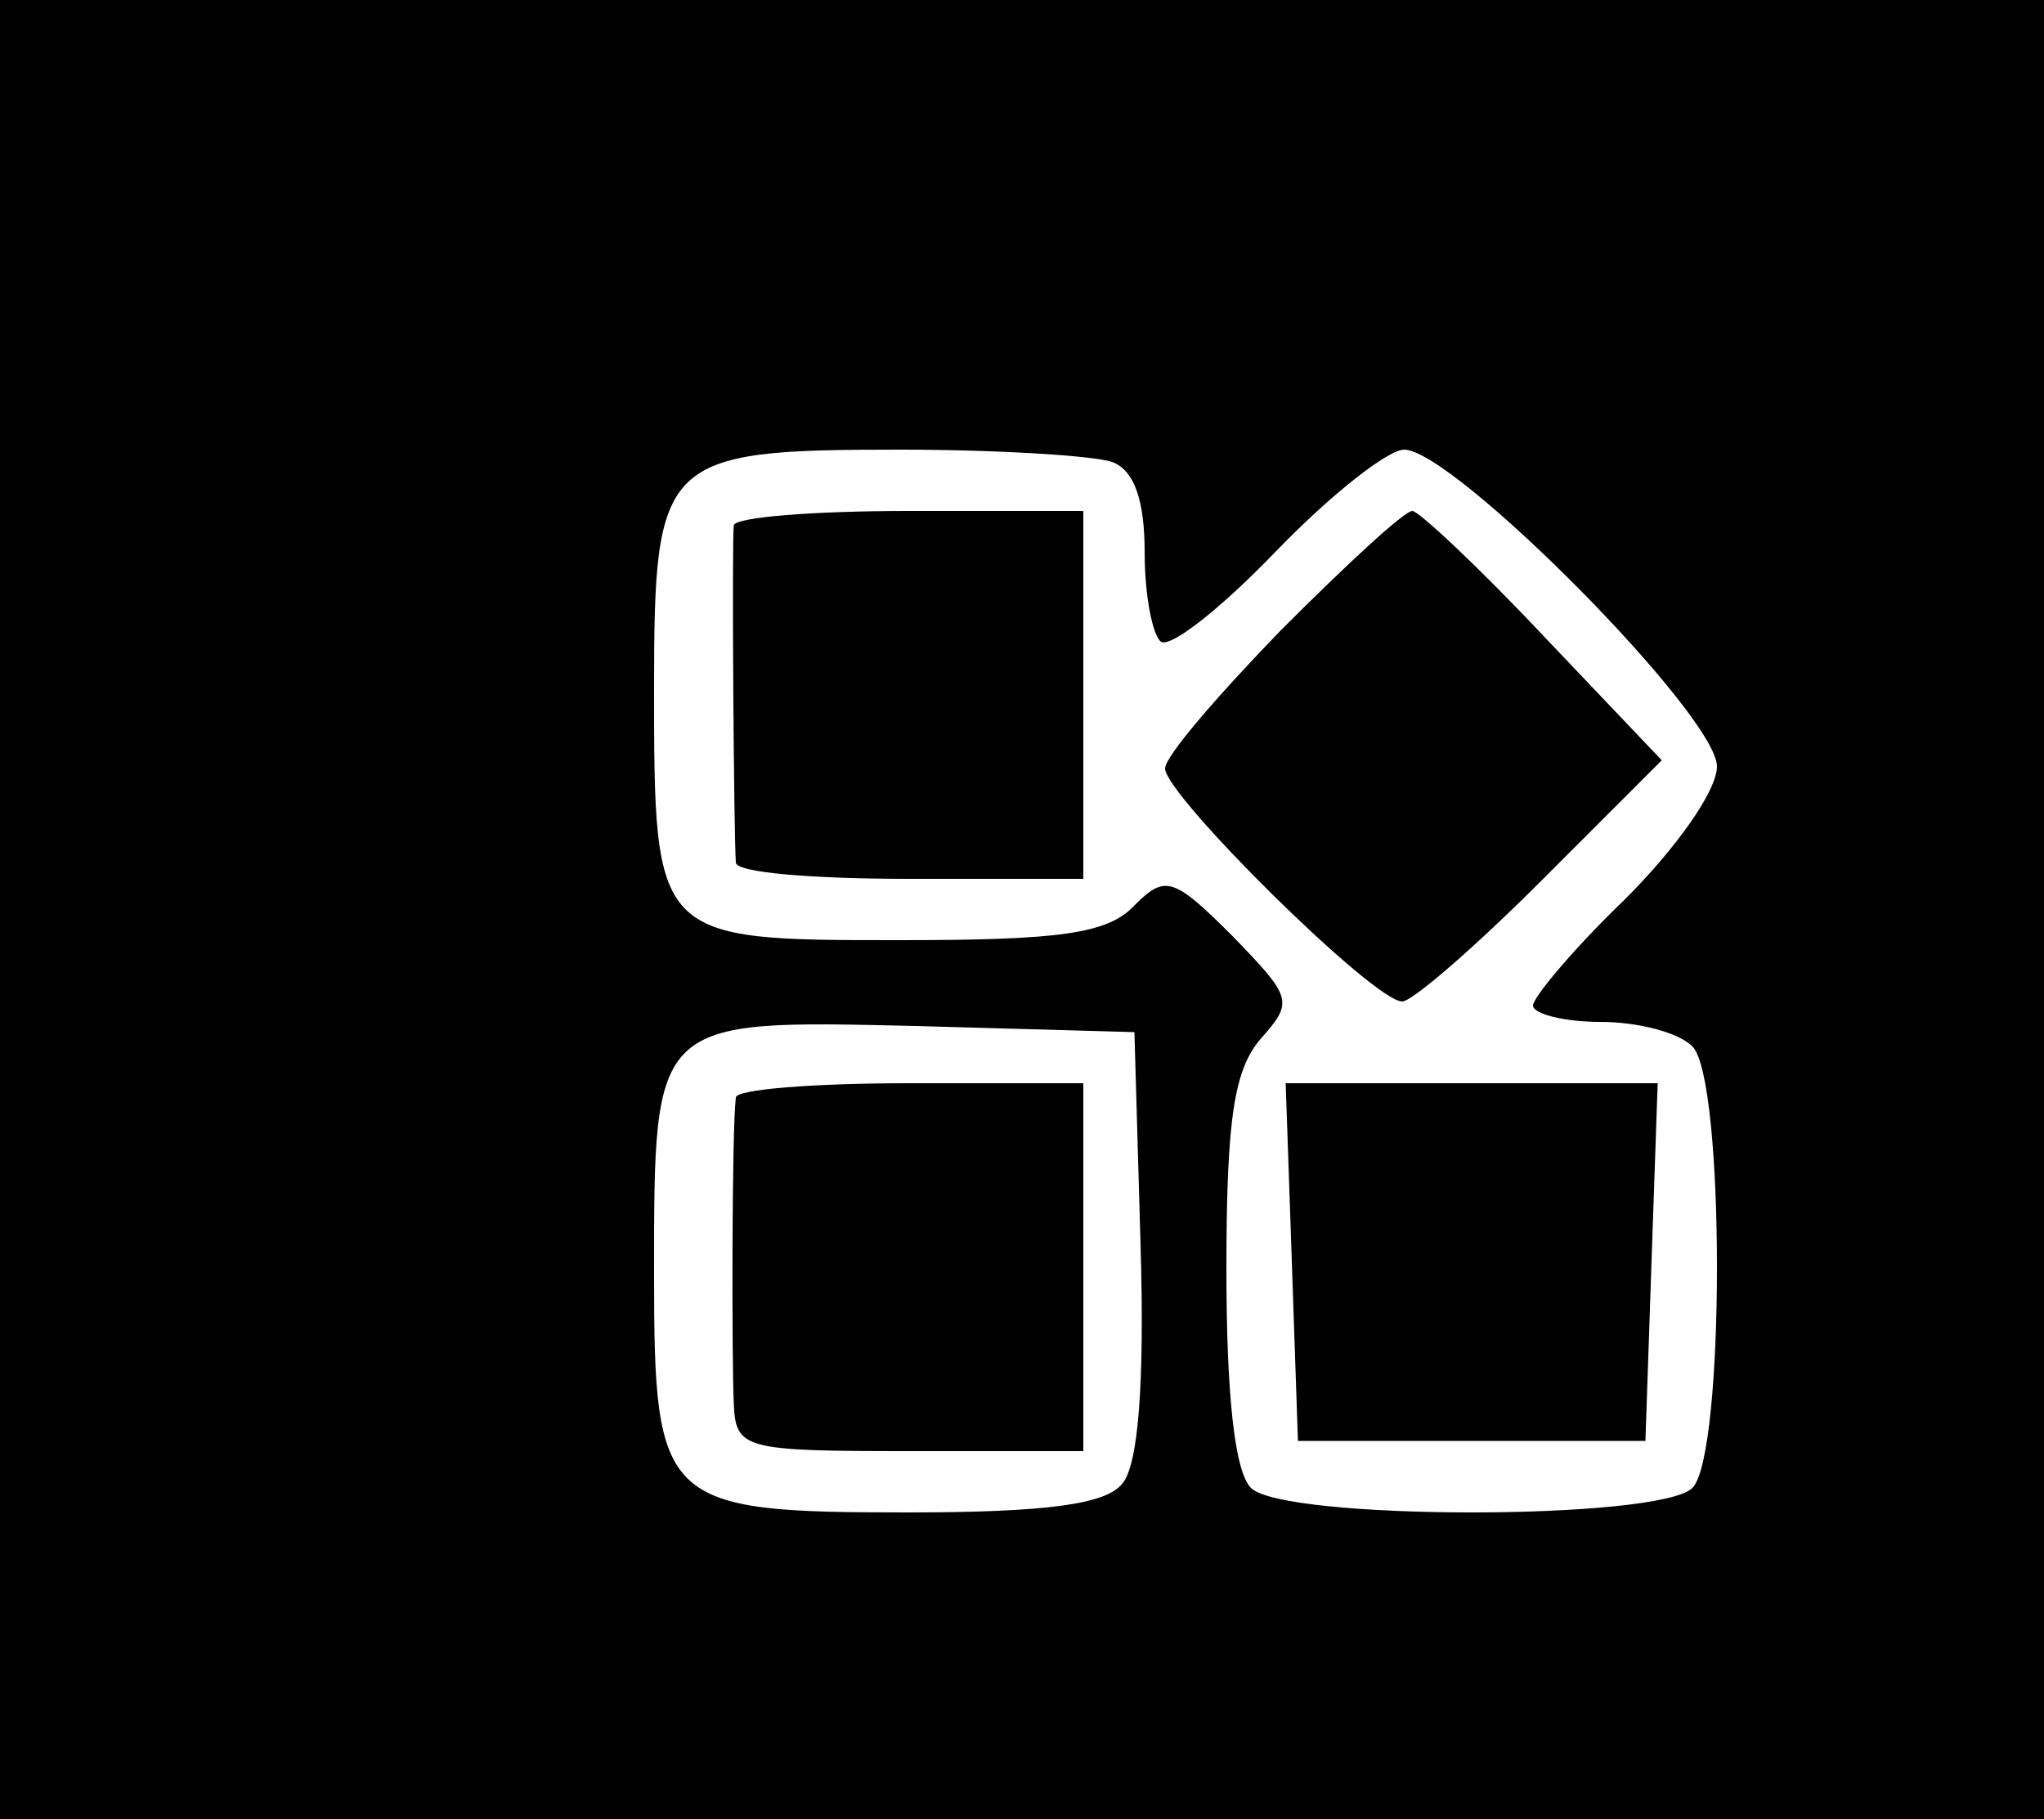
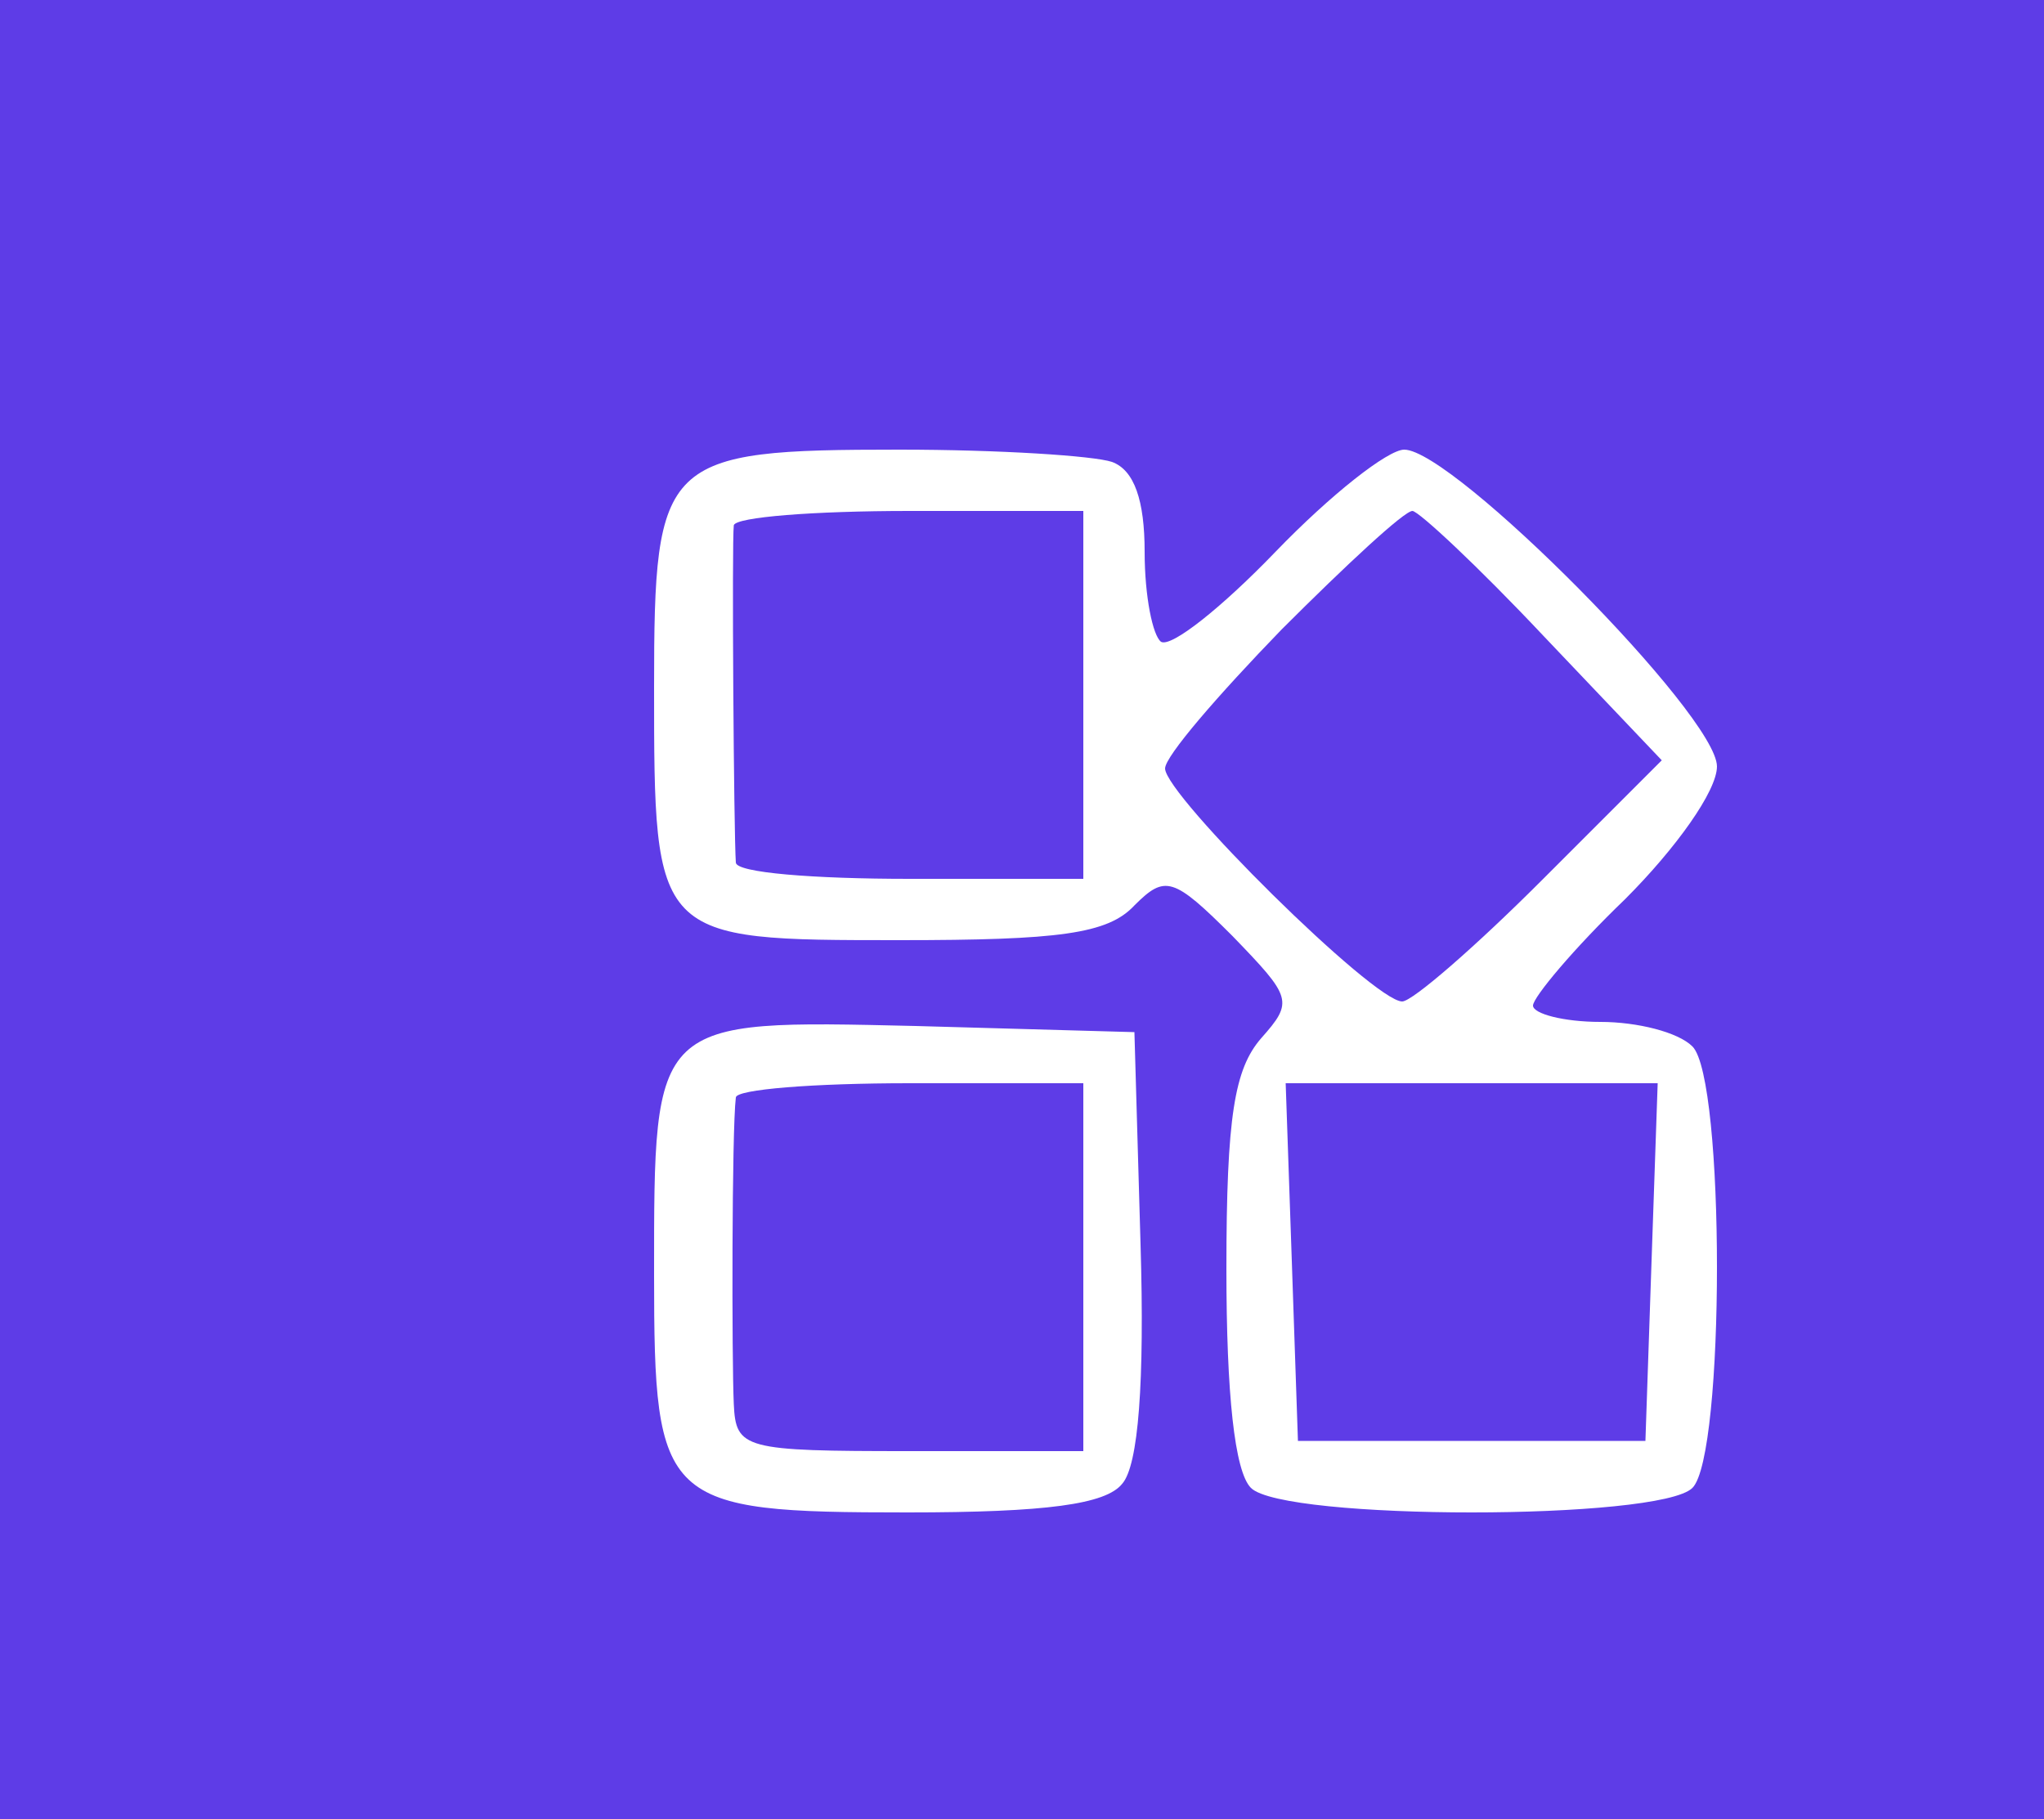
<svg xmlns="http://www.w3.org/2000/svg" version="1.0" width="100pt" height="89pt" viewBox="0 0 100 89" preserveAspectRatio="xMidYMid meet">
-   <g transform="translate(0,89) scale(0.1,-0.1)" fill="#000000" stroke="none">
+   <g transform="translate(0,89) scale(0.1,-0.1)" fill="#5E3CE7" stroke="none">
    <path d="M0 445 l0 -445 500 0 500 0 0 445 0 445 -500 0 -500 0 0 -445z m544 219 c11 -4 16 -19 16 -44 0 -22 4 -41 8 -44 5 -3 30 17 56 44 27 28 55 50 63 50 24 0 153 -130 153 -155 0 -12 -20 -40 -45 -65 -25 -24 -45 -48 -45 -52 0 -4 15 -8 33 -8 18 0 38 -5 45 -12 16 -16 16 -200 0 -216 -16 -16 -200 -16 -216 0 -8 8 -12 46 -12 107 0 75 4 98 17 113 16 18 15 20 -14 50 -29 29 -33 30 -48 15 -13 -14 -37 -17 -115 -17 -120 0 -120 0 -120 124 0 112 4 116 120 116 49 0 95 -3 104 -6z m14 -383 c2 -67 -1 -108 -9 -117 -8 -10 -37 -14 -105 -14 -120 0 -124 4 -124 116 0 126 -1 125 128 122 l107 -3 3 -104z" />
    <path d="M359 633 c-1 -8 0 -151 1 -165 0 -5 38 -8 85 -8 l85 0 0 90 0 90 -85 0 c-47 0 -85 -3 -86 -7z" />
    <path d="M627 582 c-31 -32 -57 -62 -57 -68 0 -13 102 -114 116 -114 5 0 36 27 68 59 l59 59 -58 61 c-32 34 -61 61 -64 61 -4 0 -32 -26 -64 -58z" />
    <path d="M632 273 l3 -88 85 0 85 0 3 88 3 87 -91 0 -91 0 3 -87z" />
    <path d="M360 353 c-2 -16 -2 -129 -1 -150 1 -22 5 -23 86 -23 l85 0 0 90 0 90 -85 0 c-47 0 -85 -3 -85 -7z" />
  </g>
</svg>
